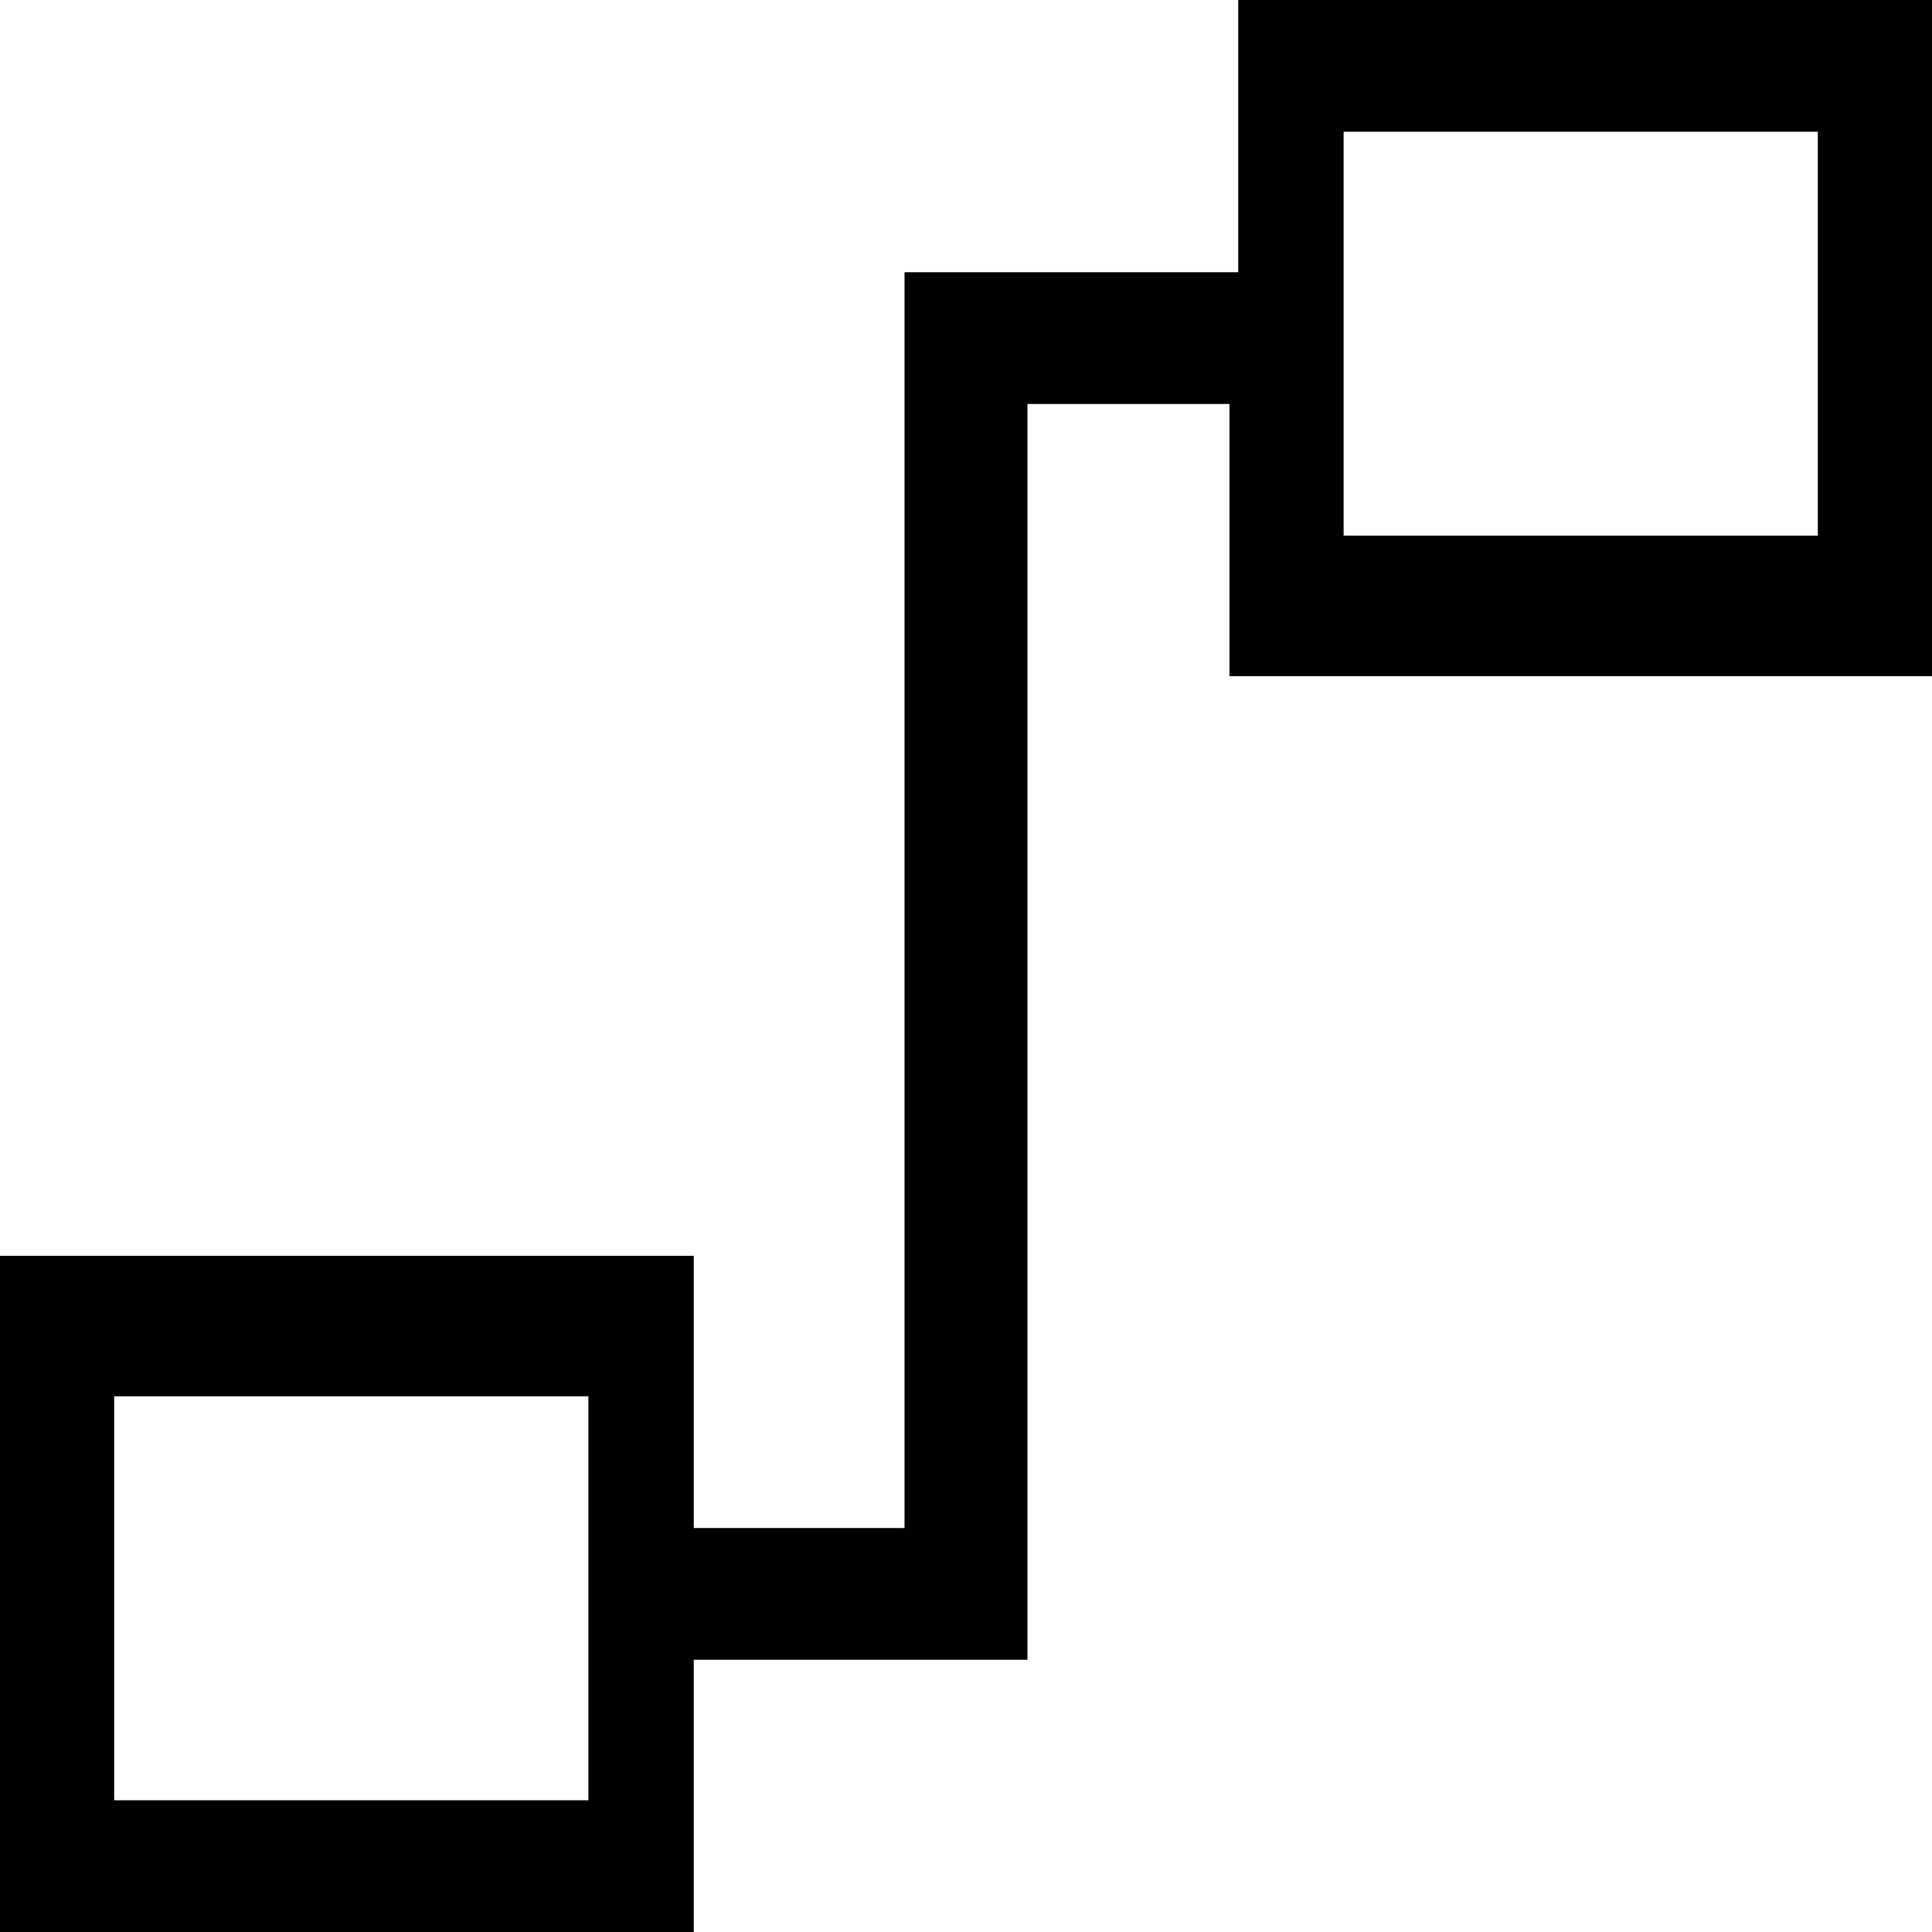
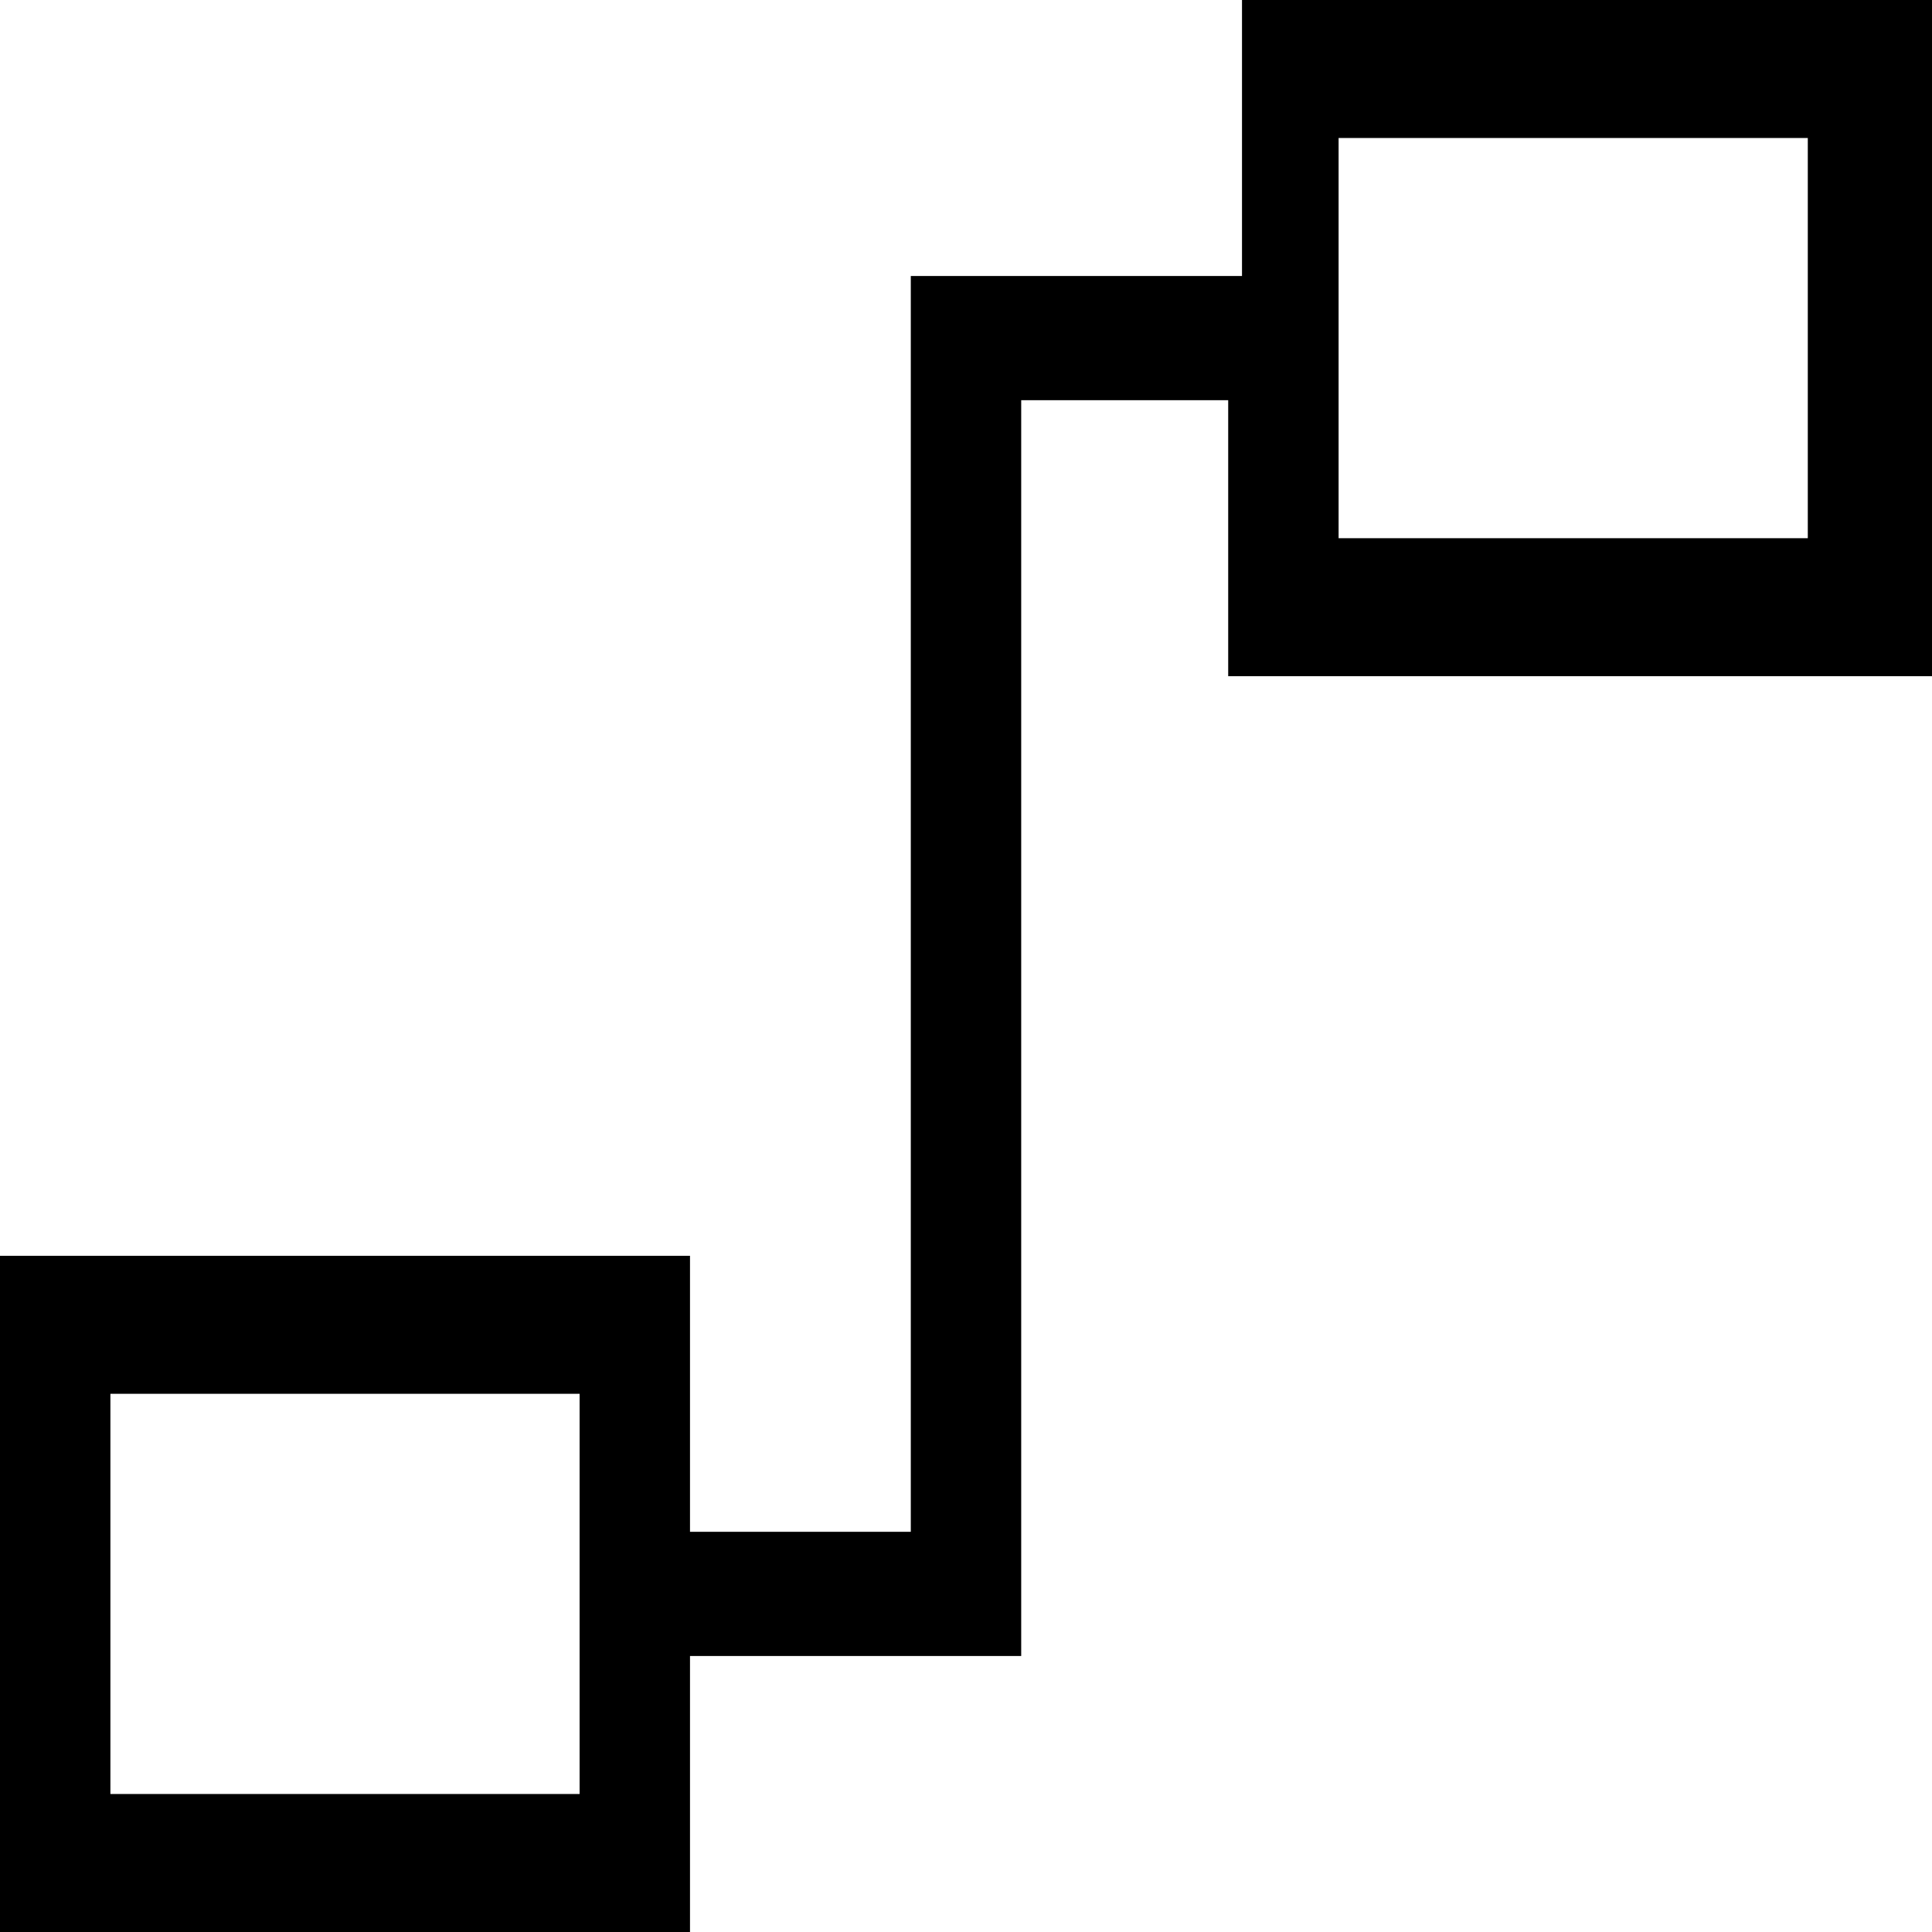
- <svg xmlns="http://www.w3.org/2000/svg" version="1.1" id="Layer_1" x="0px" y="0px" viewBox="0 0 22 22" style="enable-background:new 0 0 22 22;" xml:space="preserve">
-   <path d="M14.1,0v3.1h-3.8v1.5h0v12.8H7.9v-3.1H0V22h7.9v-3.1h3.8v-0.8h0V4.6h2.3v3.1H22V0H14.1z M6.7,20.5H1.3v-4.6h5.4V20.5z   M20.7,6.1h-5.4V1.5h5.4V6.1z" />
+ <svg xmlns="http://www.w3.org/2000/svg" version="1.1" id="Layer_1" x="0px" y="0px" viewBox="0 0 14 14" style="enable-background:new 0 0 14 14;" xml:space="preserve">
+   <path d="M9,0v2H6.6v1l0,0v8.1H5v-2H0V14h5v-2h2.4v-0.5l0,0V2.9h1.5v2H14V0H9z M4.3,13H0.8v-2.9h3.4V13z M13.2,3.9H9.7V1h3.4V3.9z" />
</svg>
